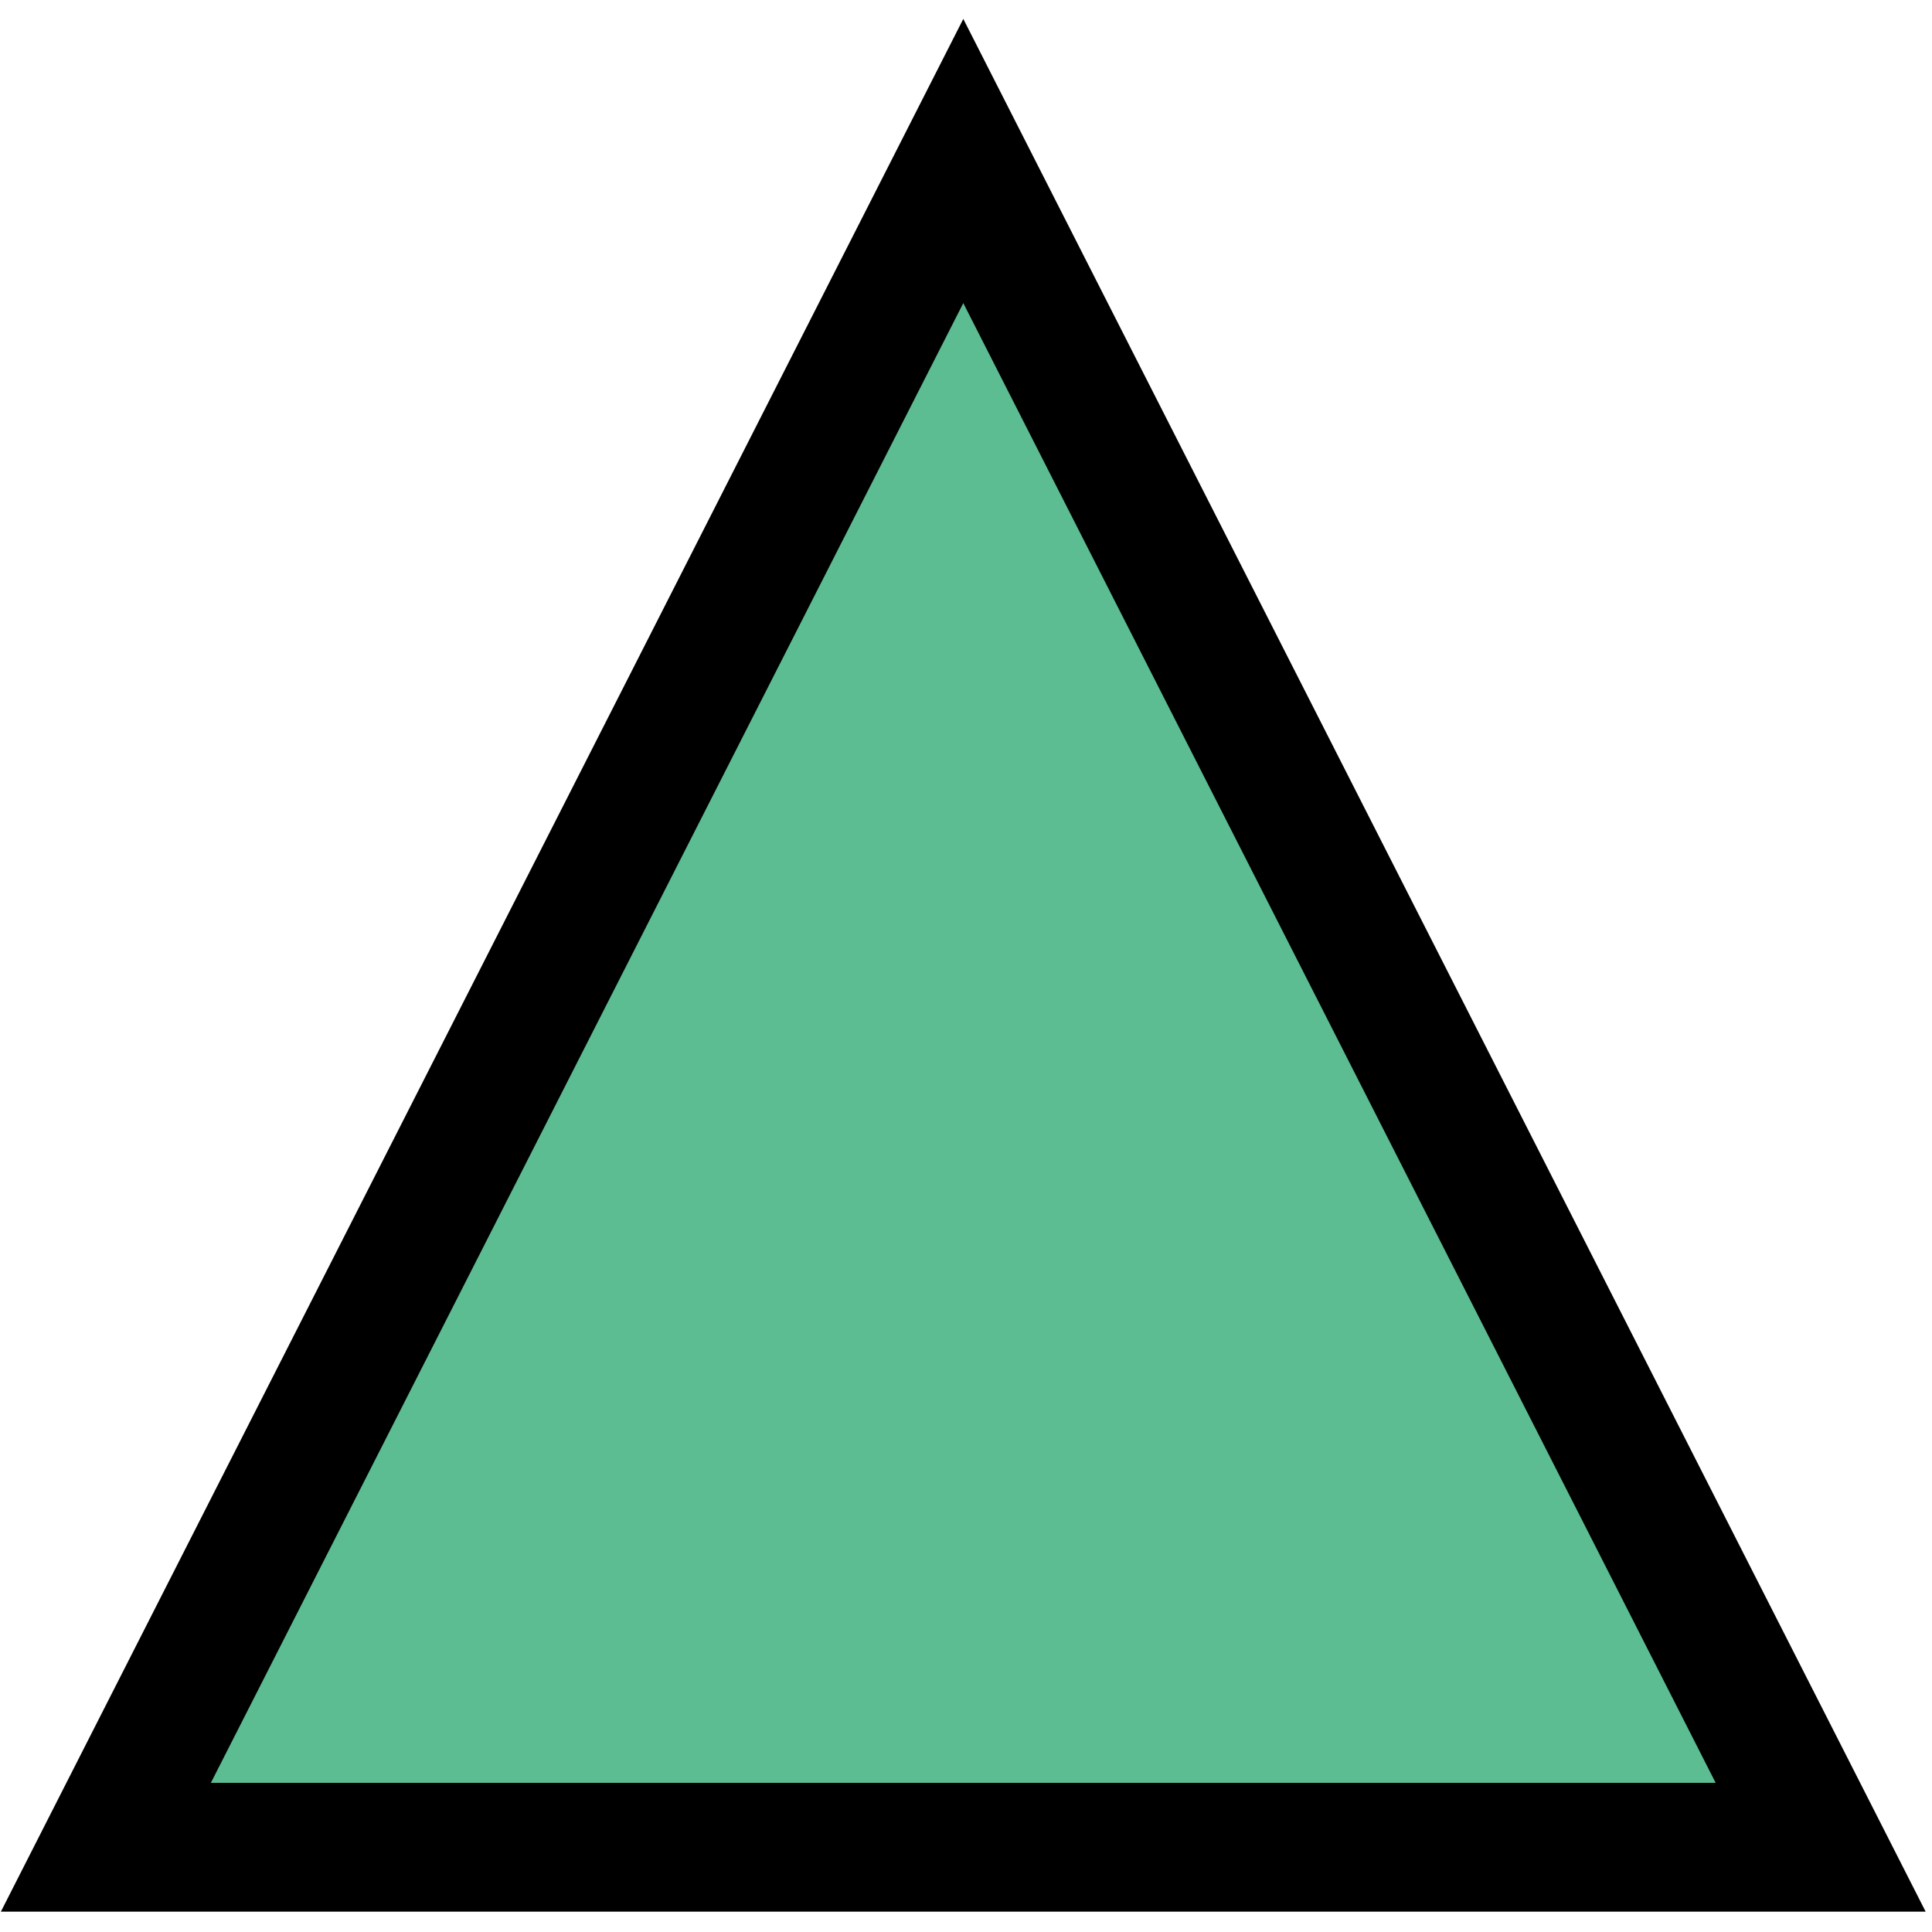
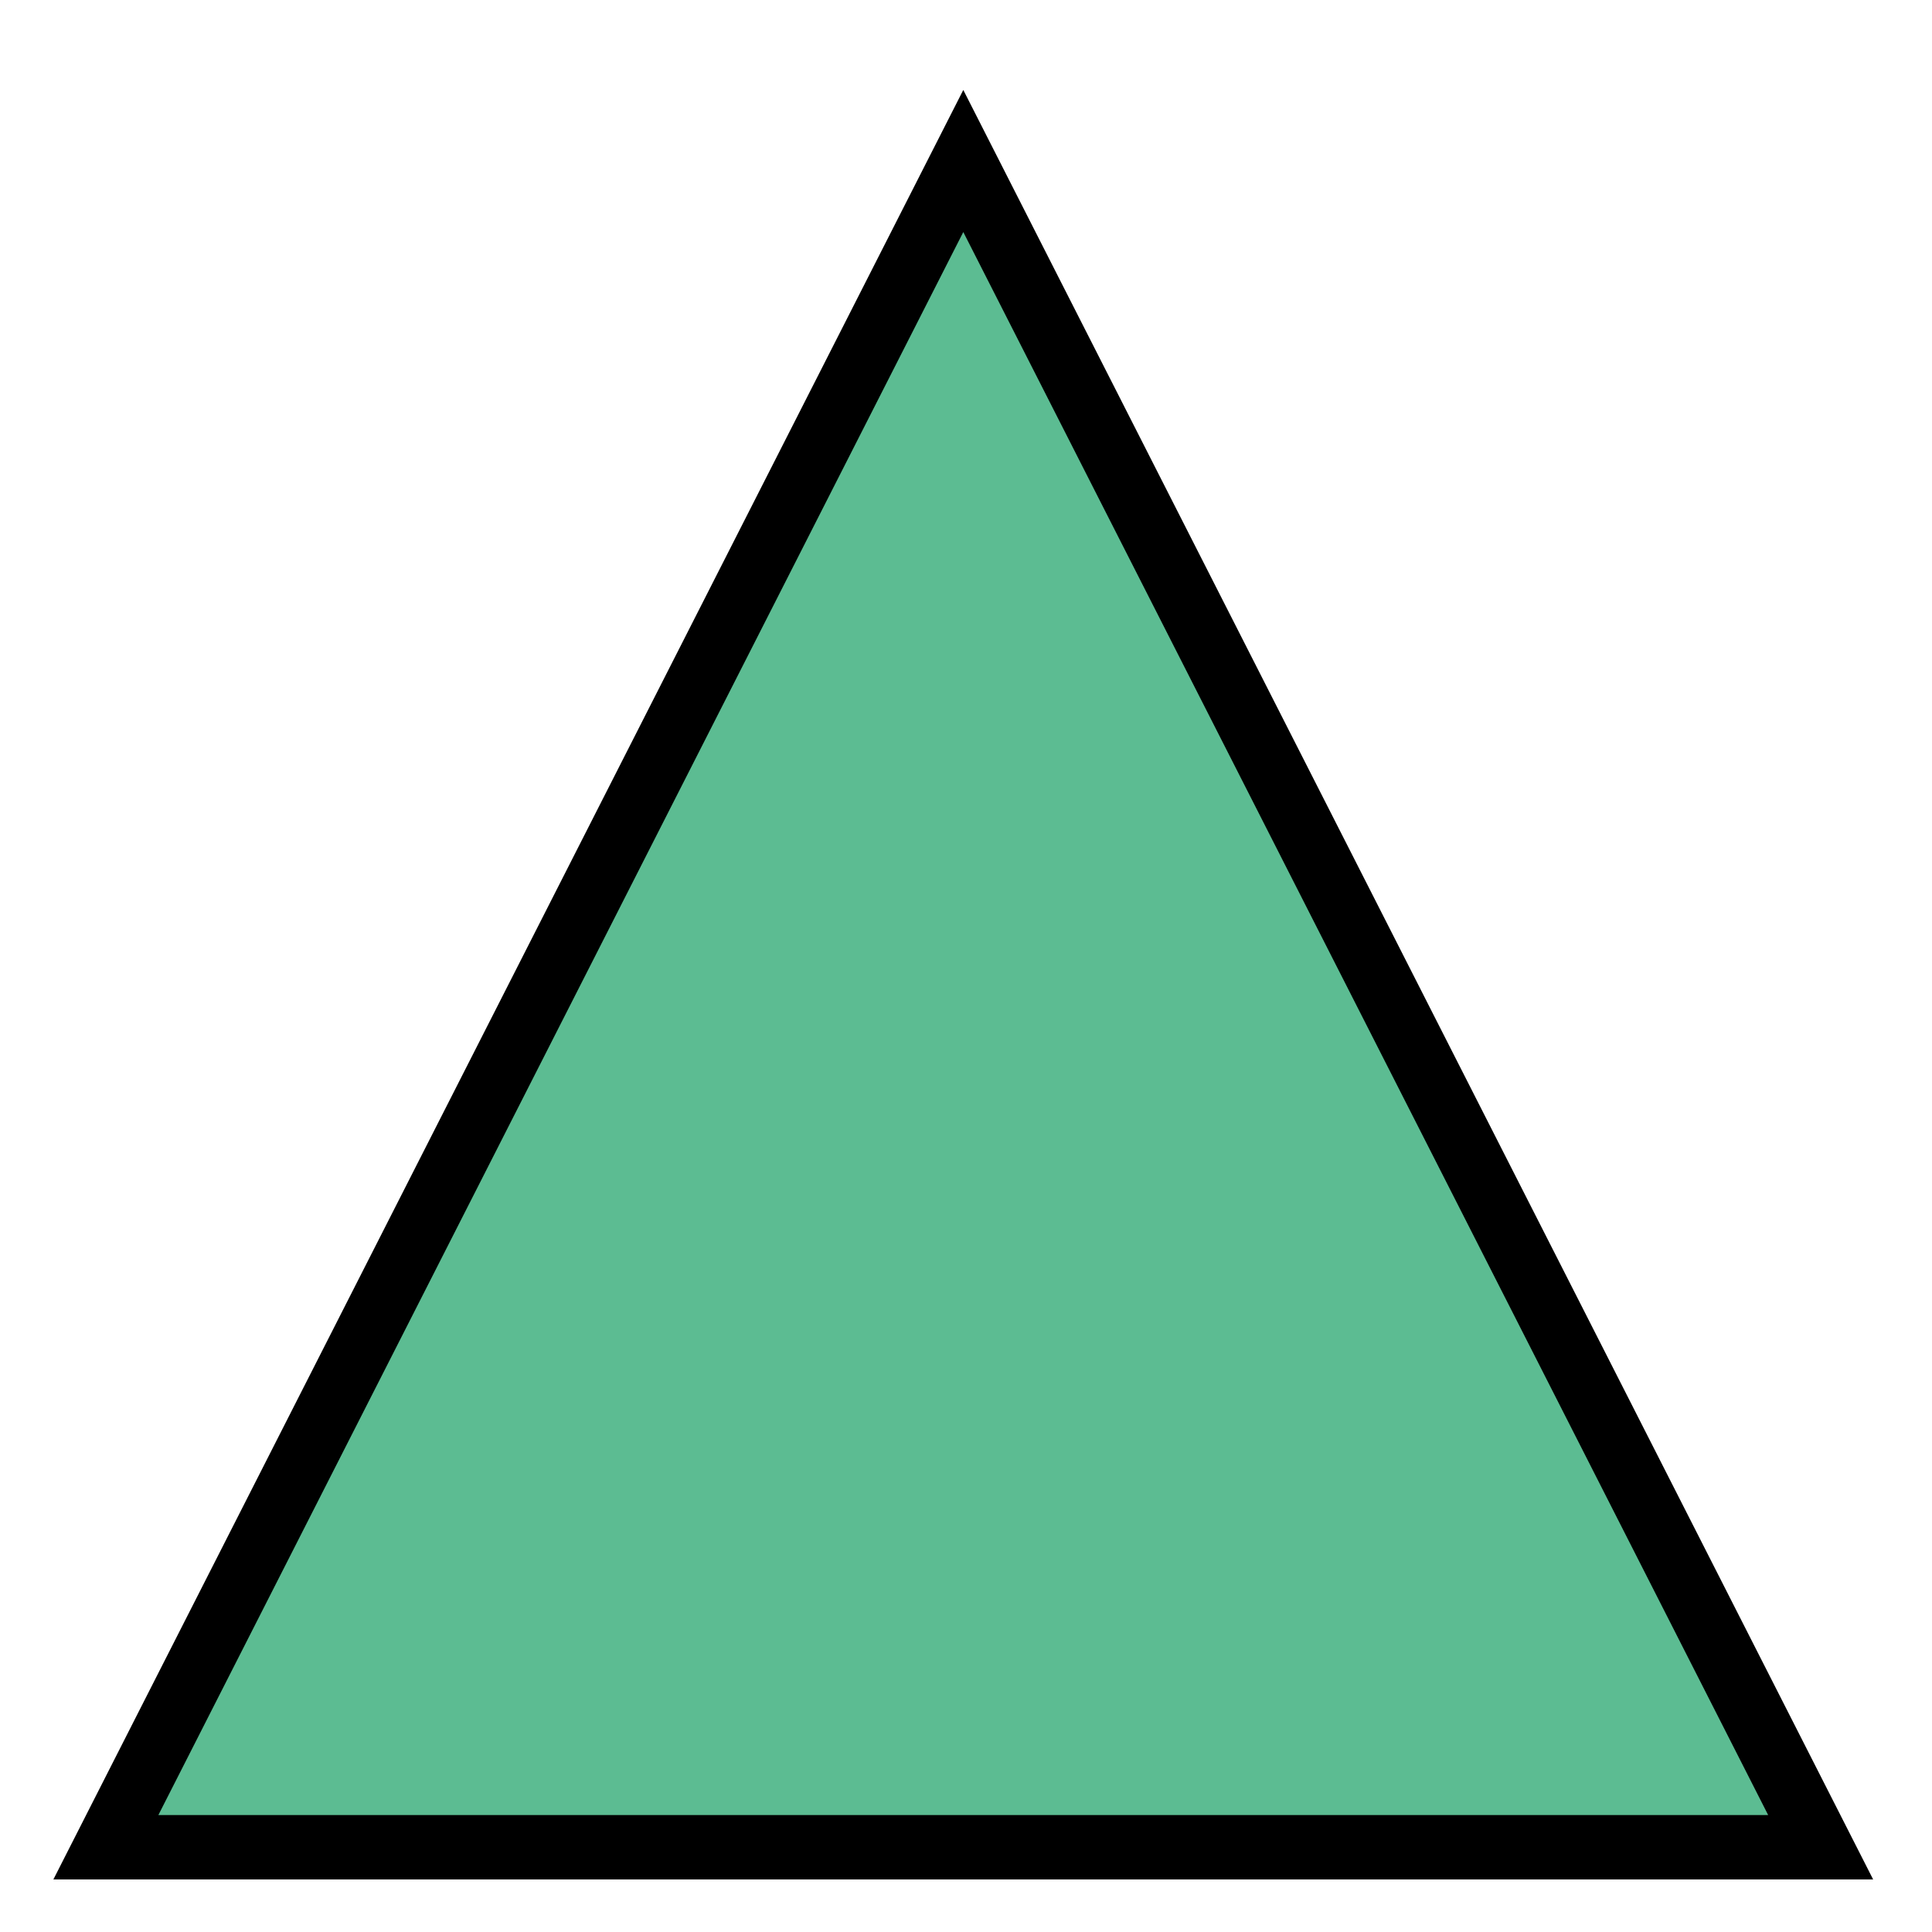
<svg xmlns="http://www.w3.org/2000/svg" width="30" height="30" viewBox="0 0 30 30" fill="none" class="arbeidslisteikon__svg arbeidslisteikon__svg__gronn">
  <rect id="backgroundrect" width="100%" height="100%" x="0" y="0" fill="none" stroke="none" />
  <g class="currentLayer">
-     <path d="M1.644,28.684 L14.958,2.5 L28.271,28.684 H1.644 z" fill="#5CBC92" stroke="black" stroke-width="2" id="svg_1" />
+     <path d="M1.644,28.684 L14.958,2.5 L28.271,28.684 H1.644 z" fill="#5CBC92" stroke="black" stroke-width="1" id="svg_1" />
  </g>
</svg>
